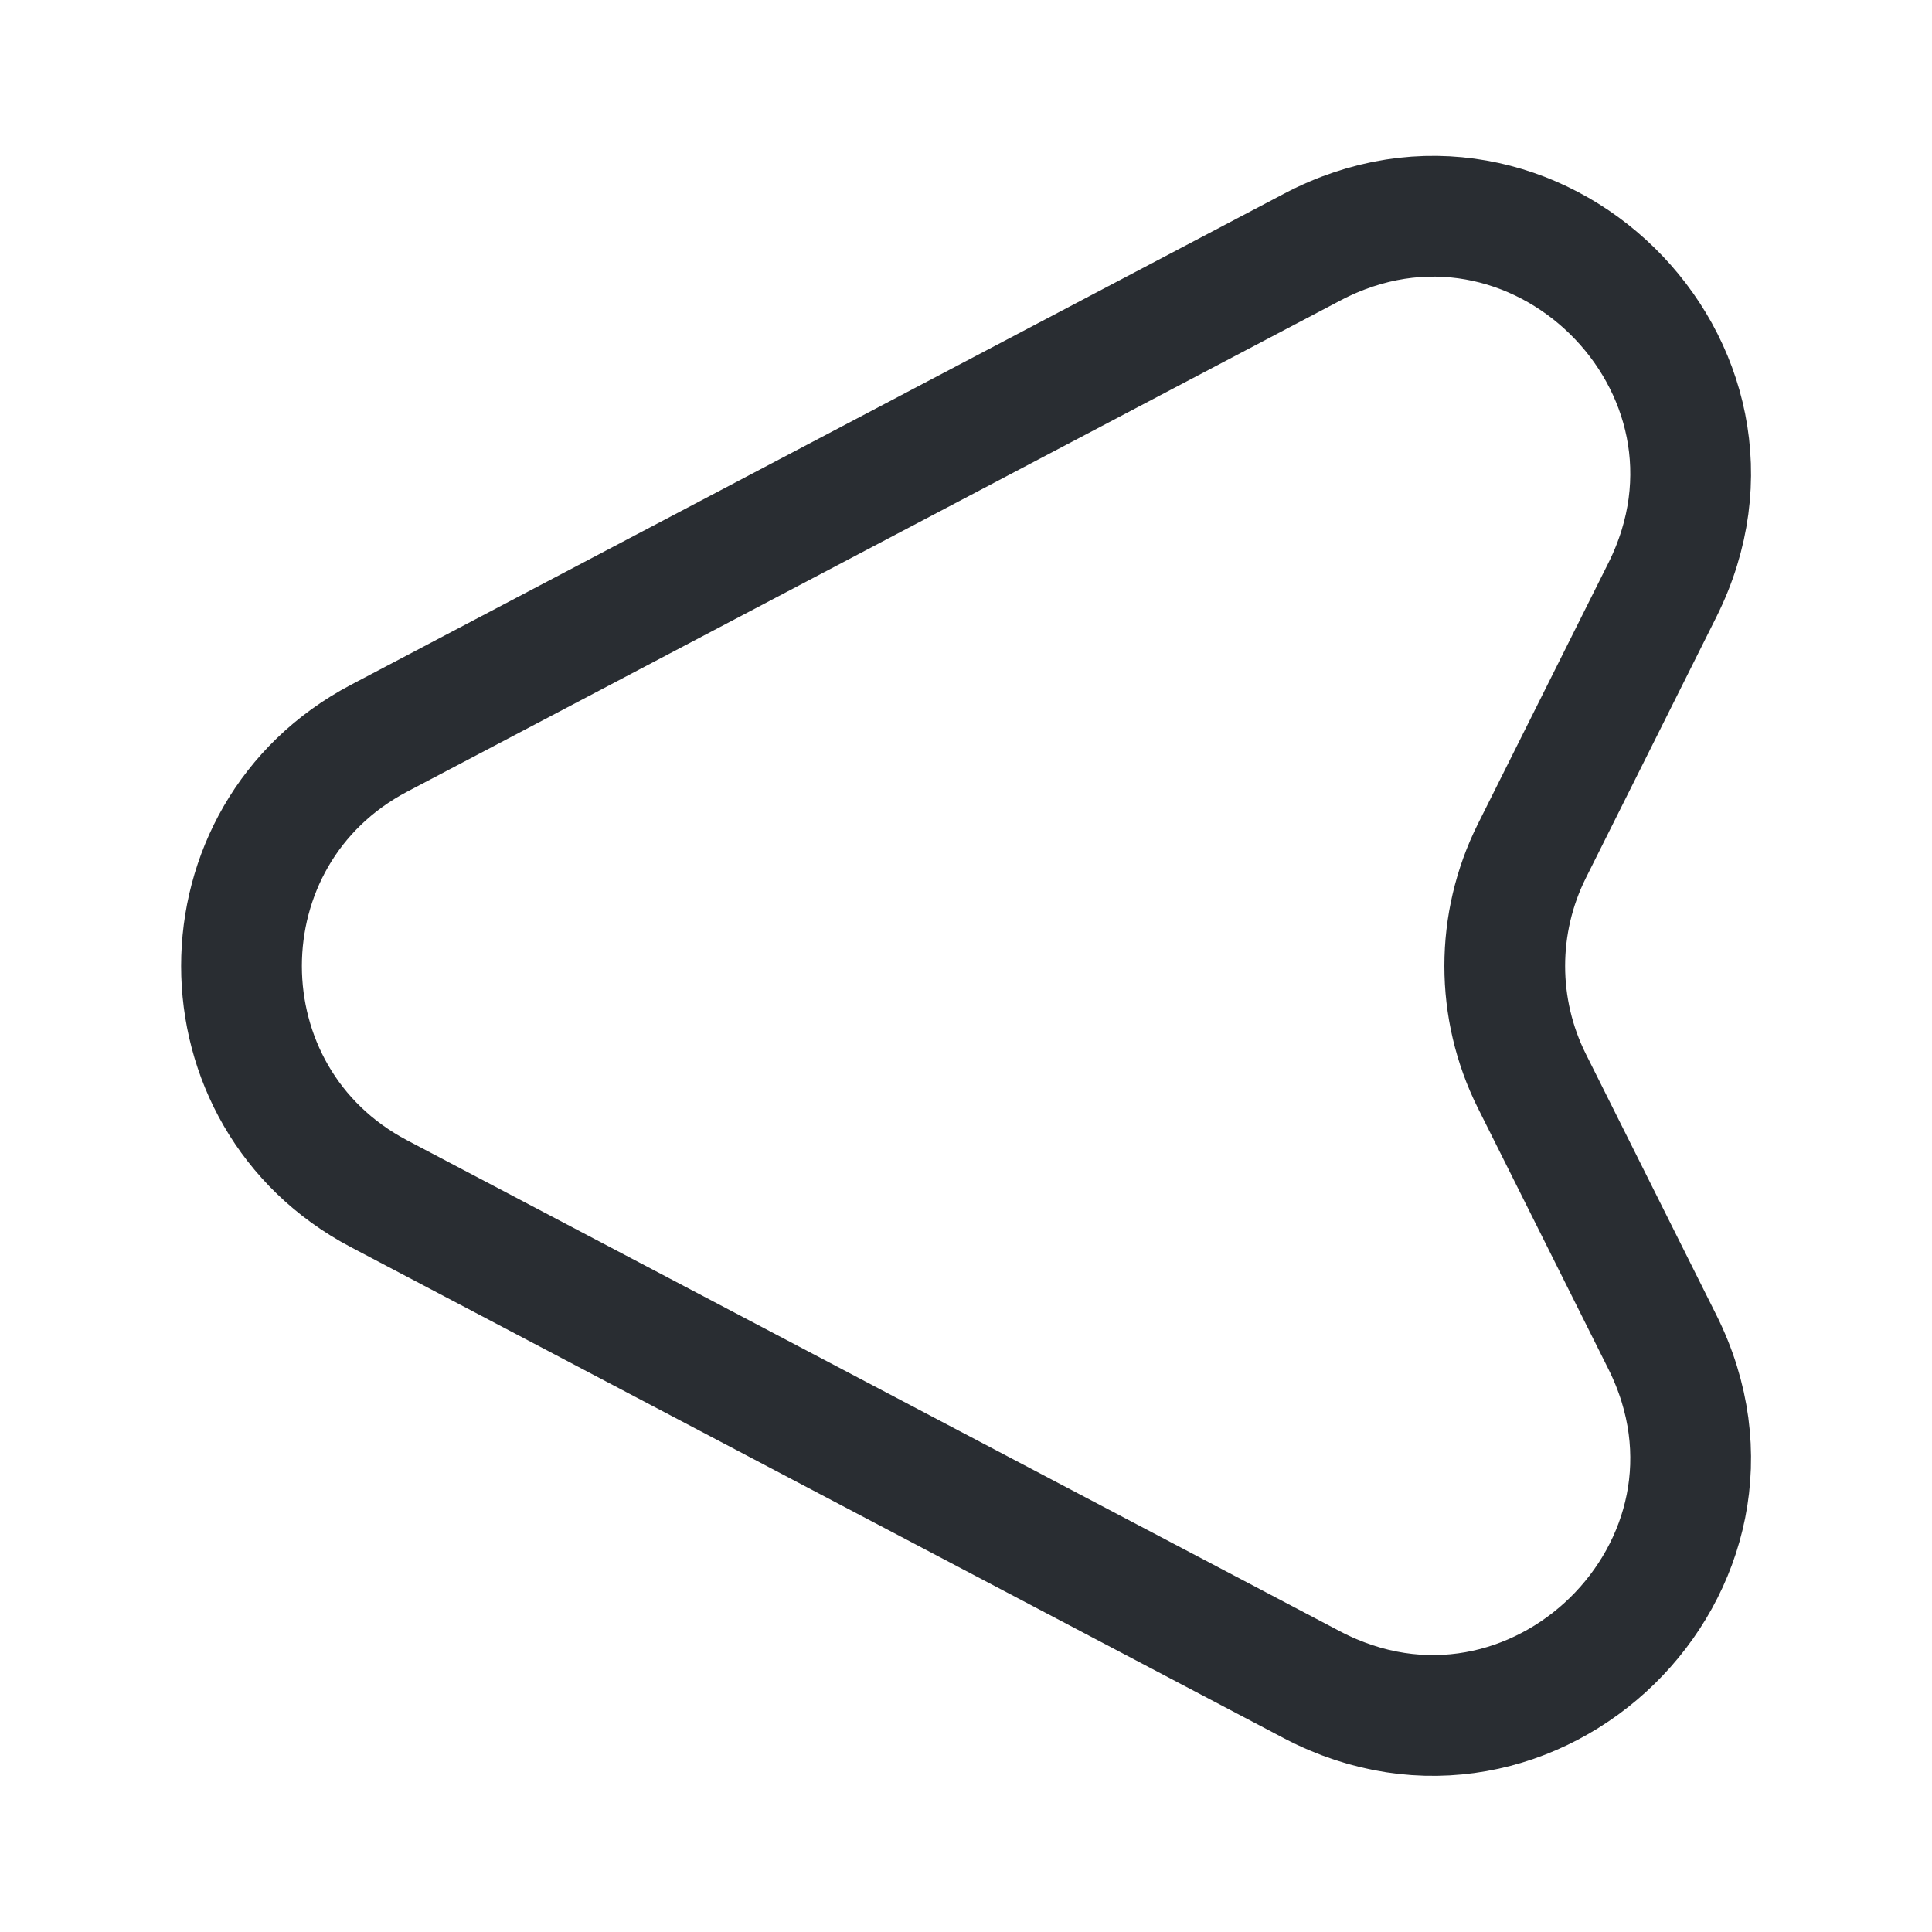
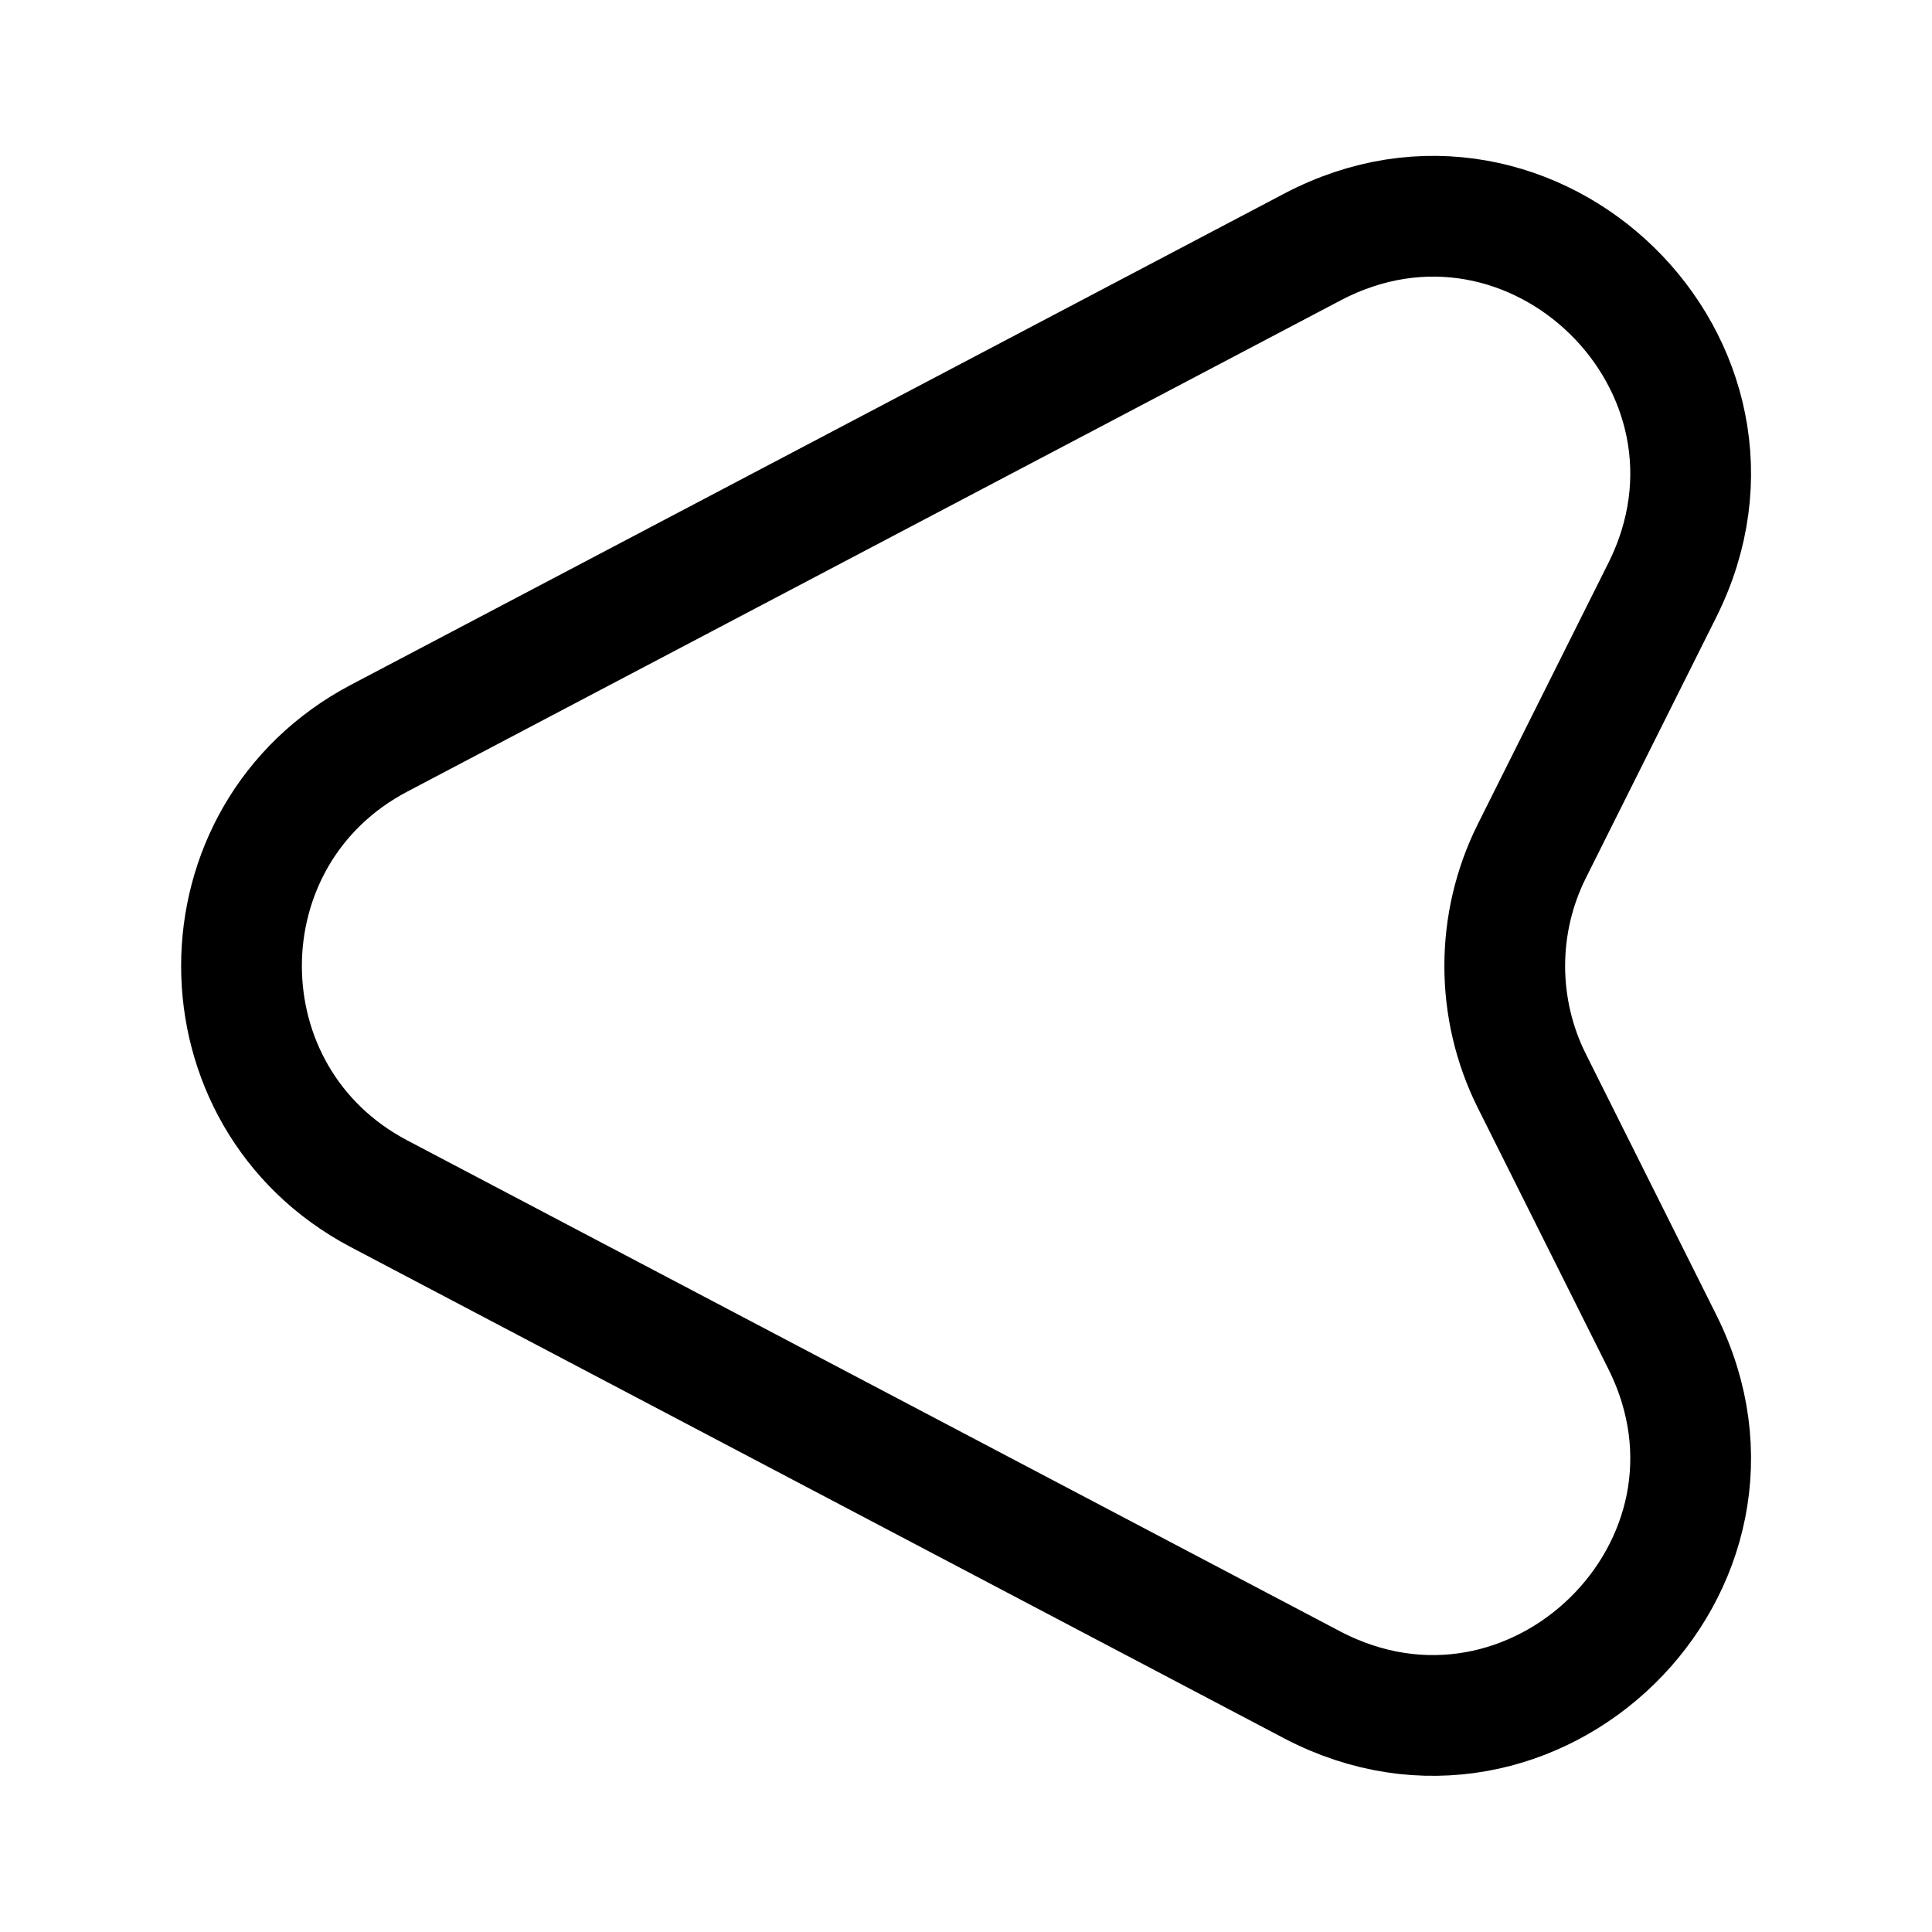
<svg xmlns="http://www.w3.org/2000/svg" width="24" height="24" viewBox="0 0 24 24" fill="none">
-   <path d="M4.71 9.17L16.3 3.07C19.05 1.62 22.04 4.55 20.65 7.33L19.03 10.57C18.58 11.47 18.58 12.53 19.03 13.43L20.65 16.67C22.04 19.45 19.05 22.37 16.3 20.93L4.71 14.83C2.43 13.63 2.43 10.37 4.71 9.17Z" stroke="#292D32" stroke-width="1.5" stroke-linecap="round" stroke-linejoin="round" />
+   <path d="M4.71 9.17L16.3 3.07C19.05 1.62 22.04 4.55 20.65 7.33L19.03 10.57C18.58 11.47 18.58 12.53 19.03 13.43L20.65 16.67C22.04 19.45 19.05 22.37 16.3 20.93L4.71 14.83C2.43 13.63 2.43 10.37 4.71 9.17Z" stroke="currentColor" stroke-width="1.5" stroke-linecap="round" stroke-linejoin="round" />
</svg>
